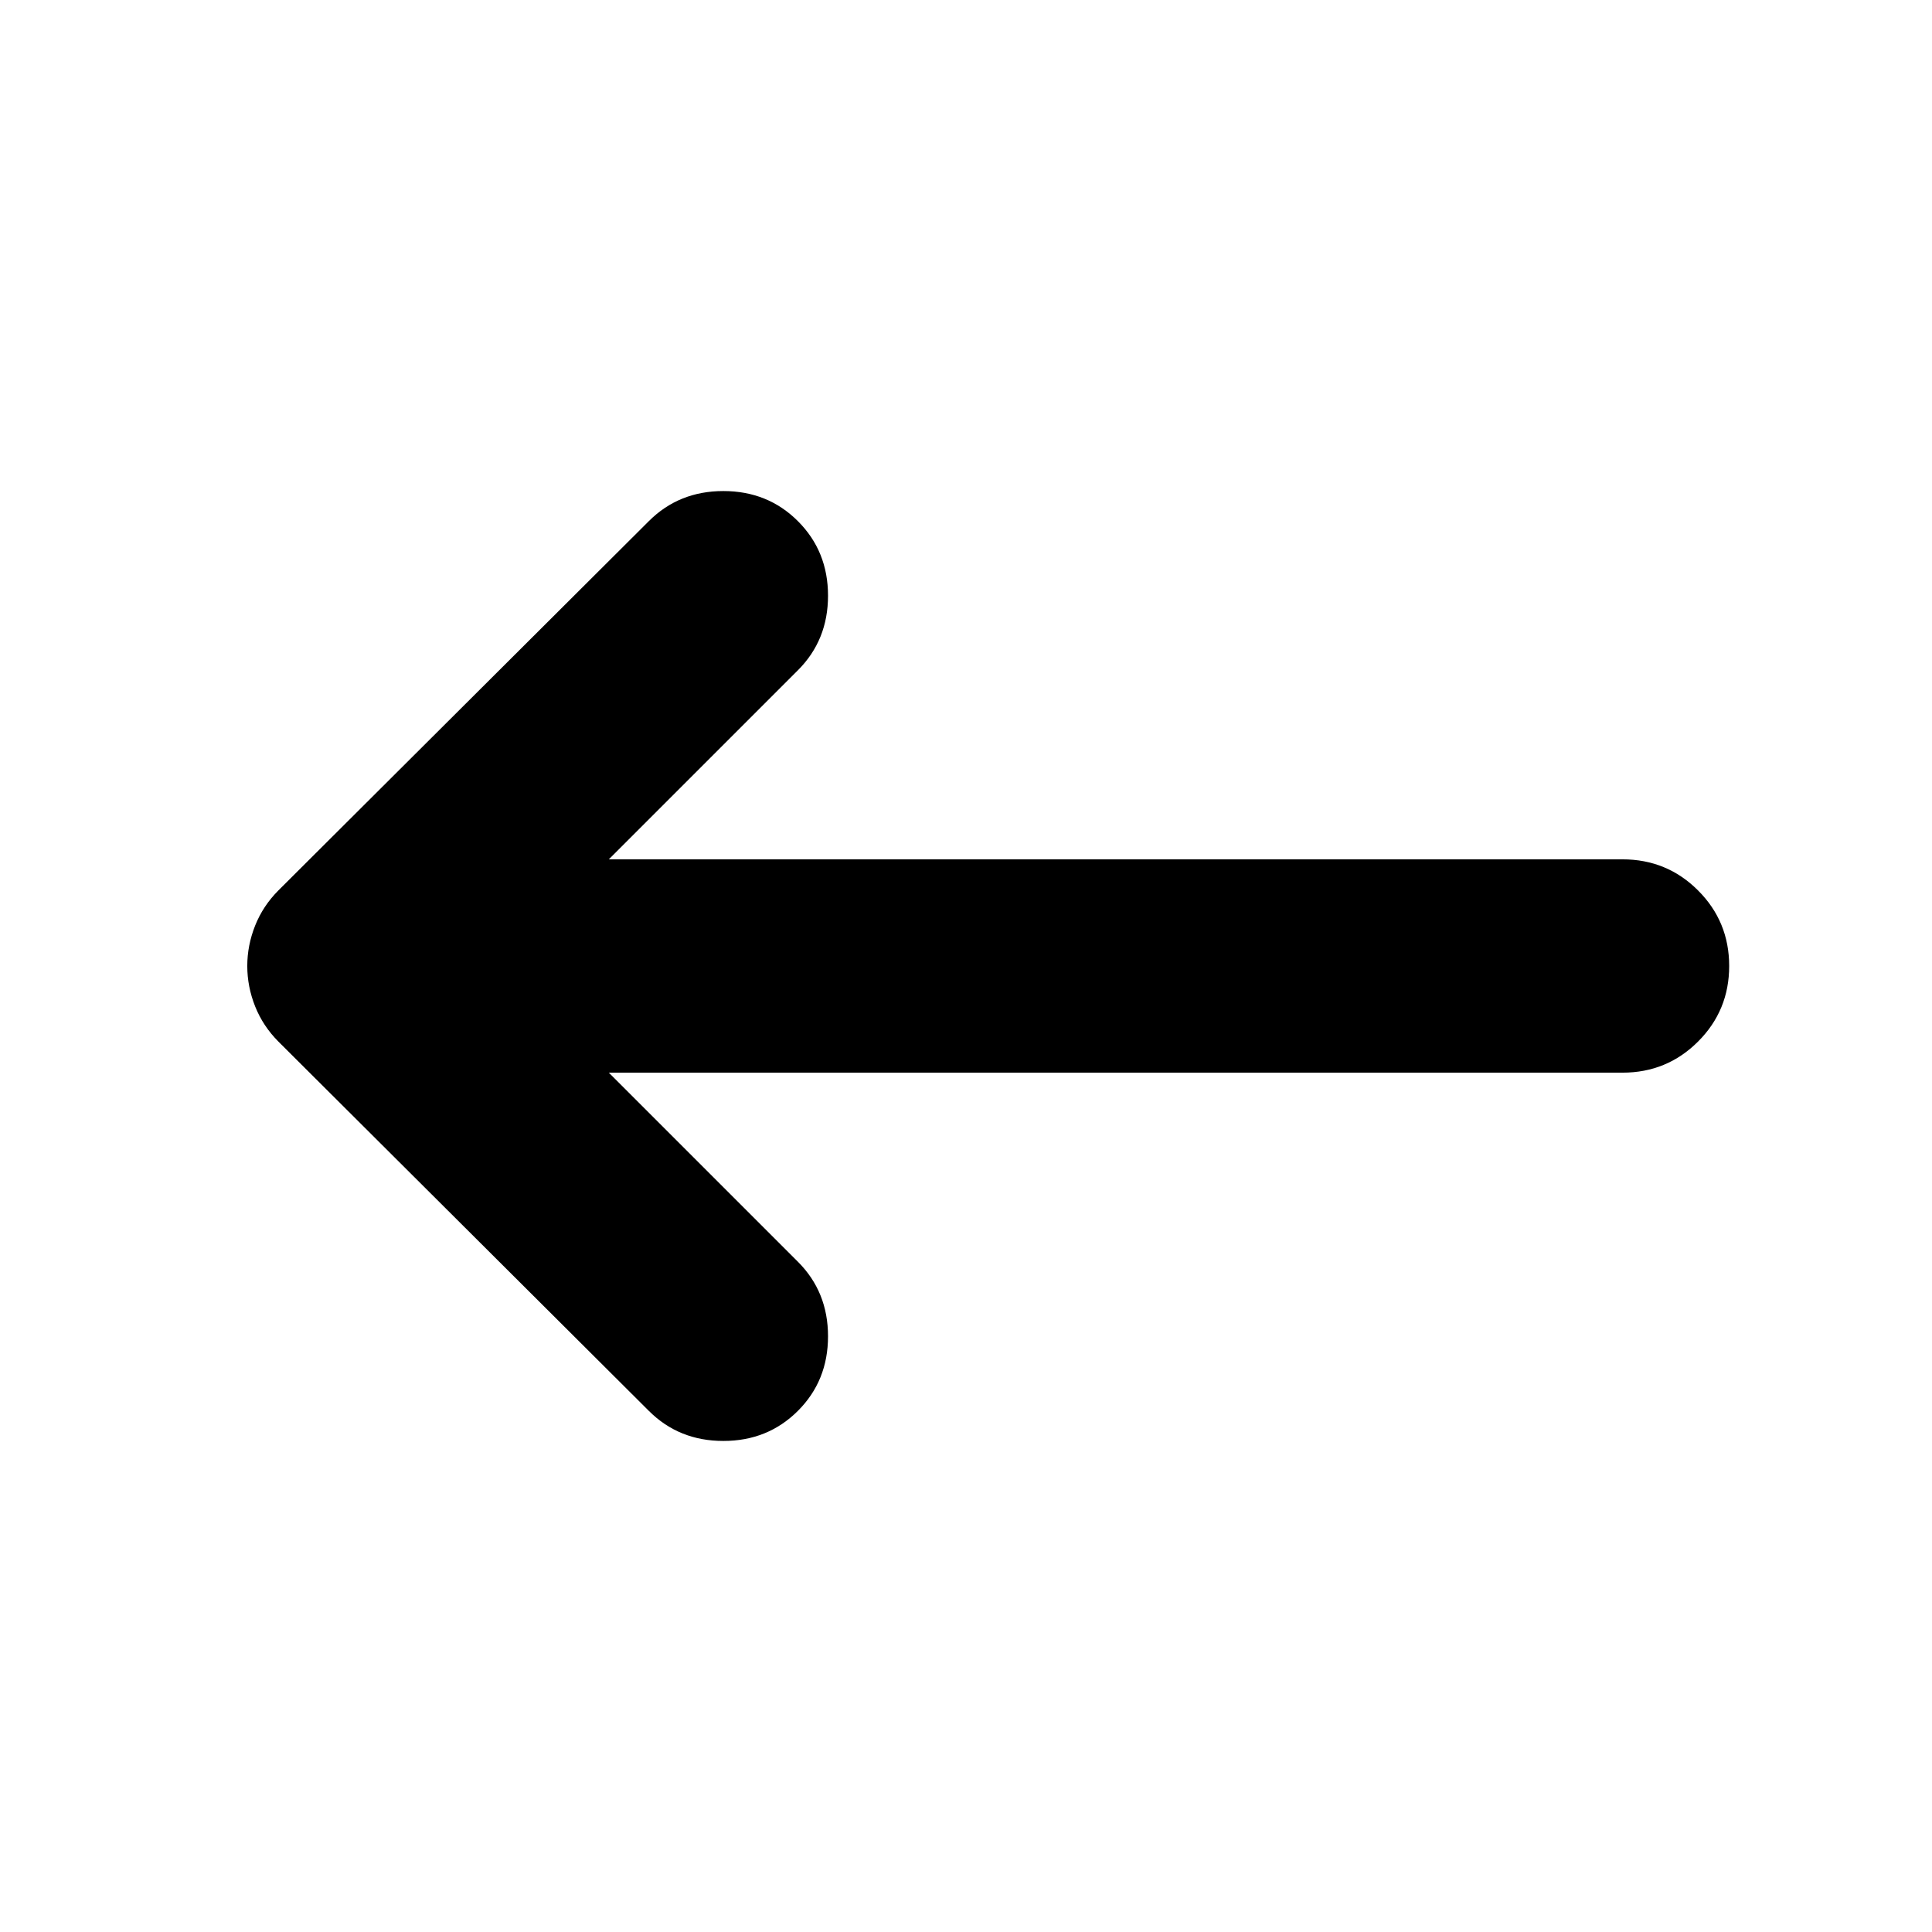
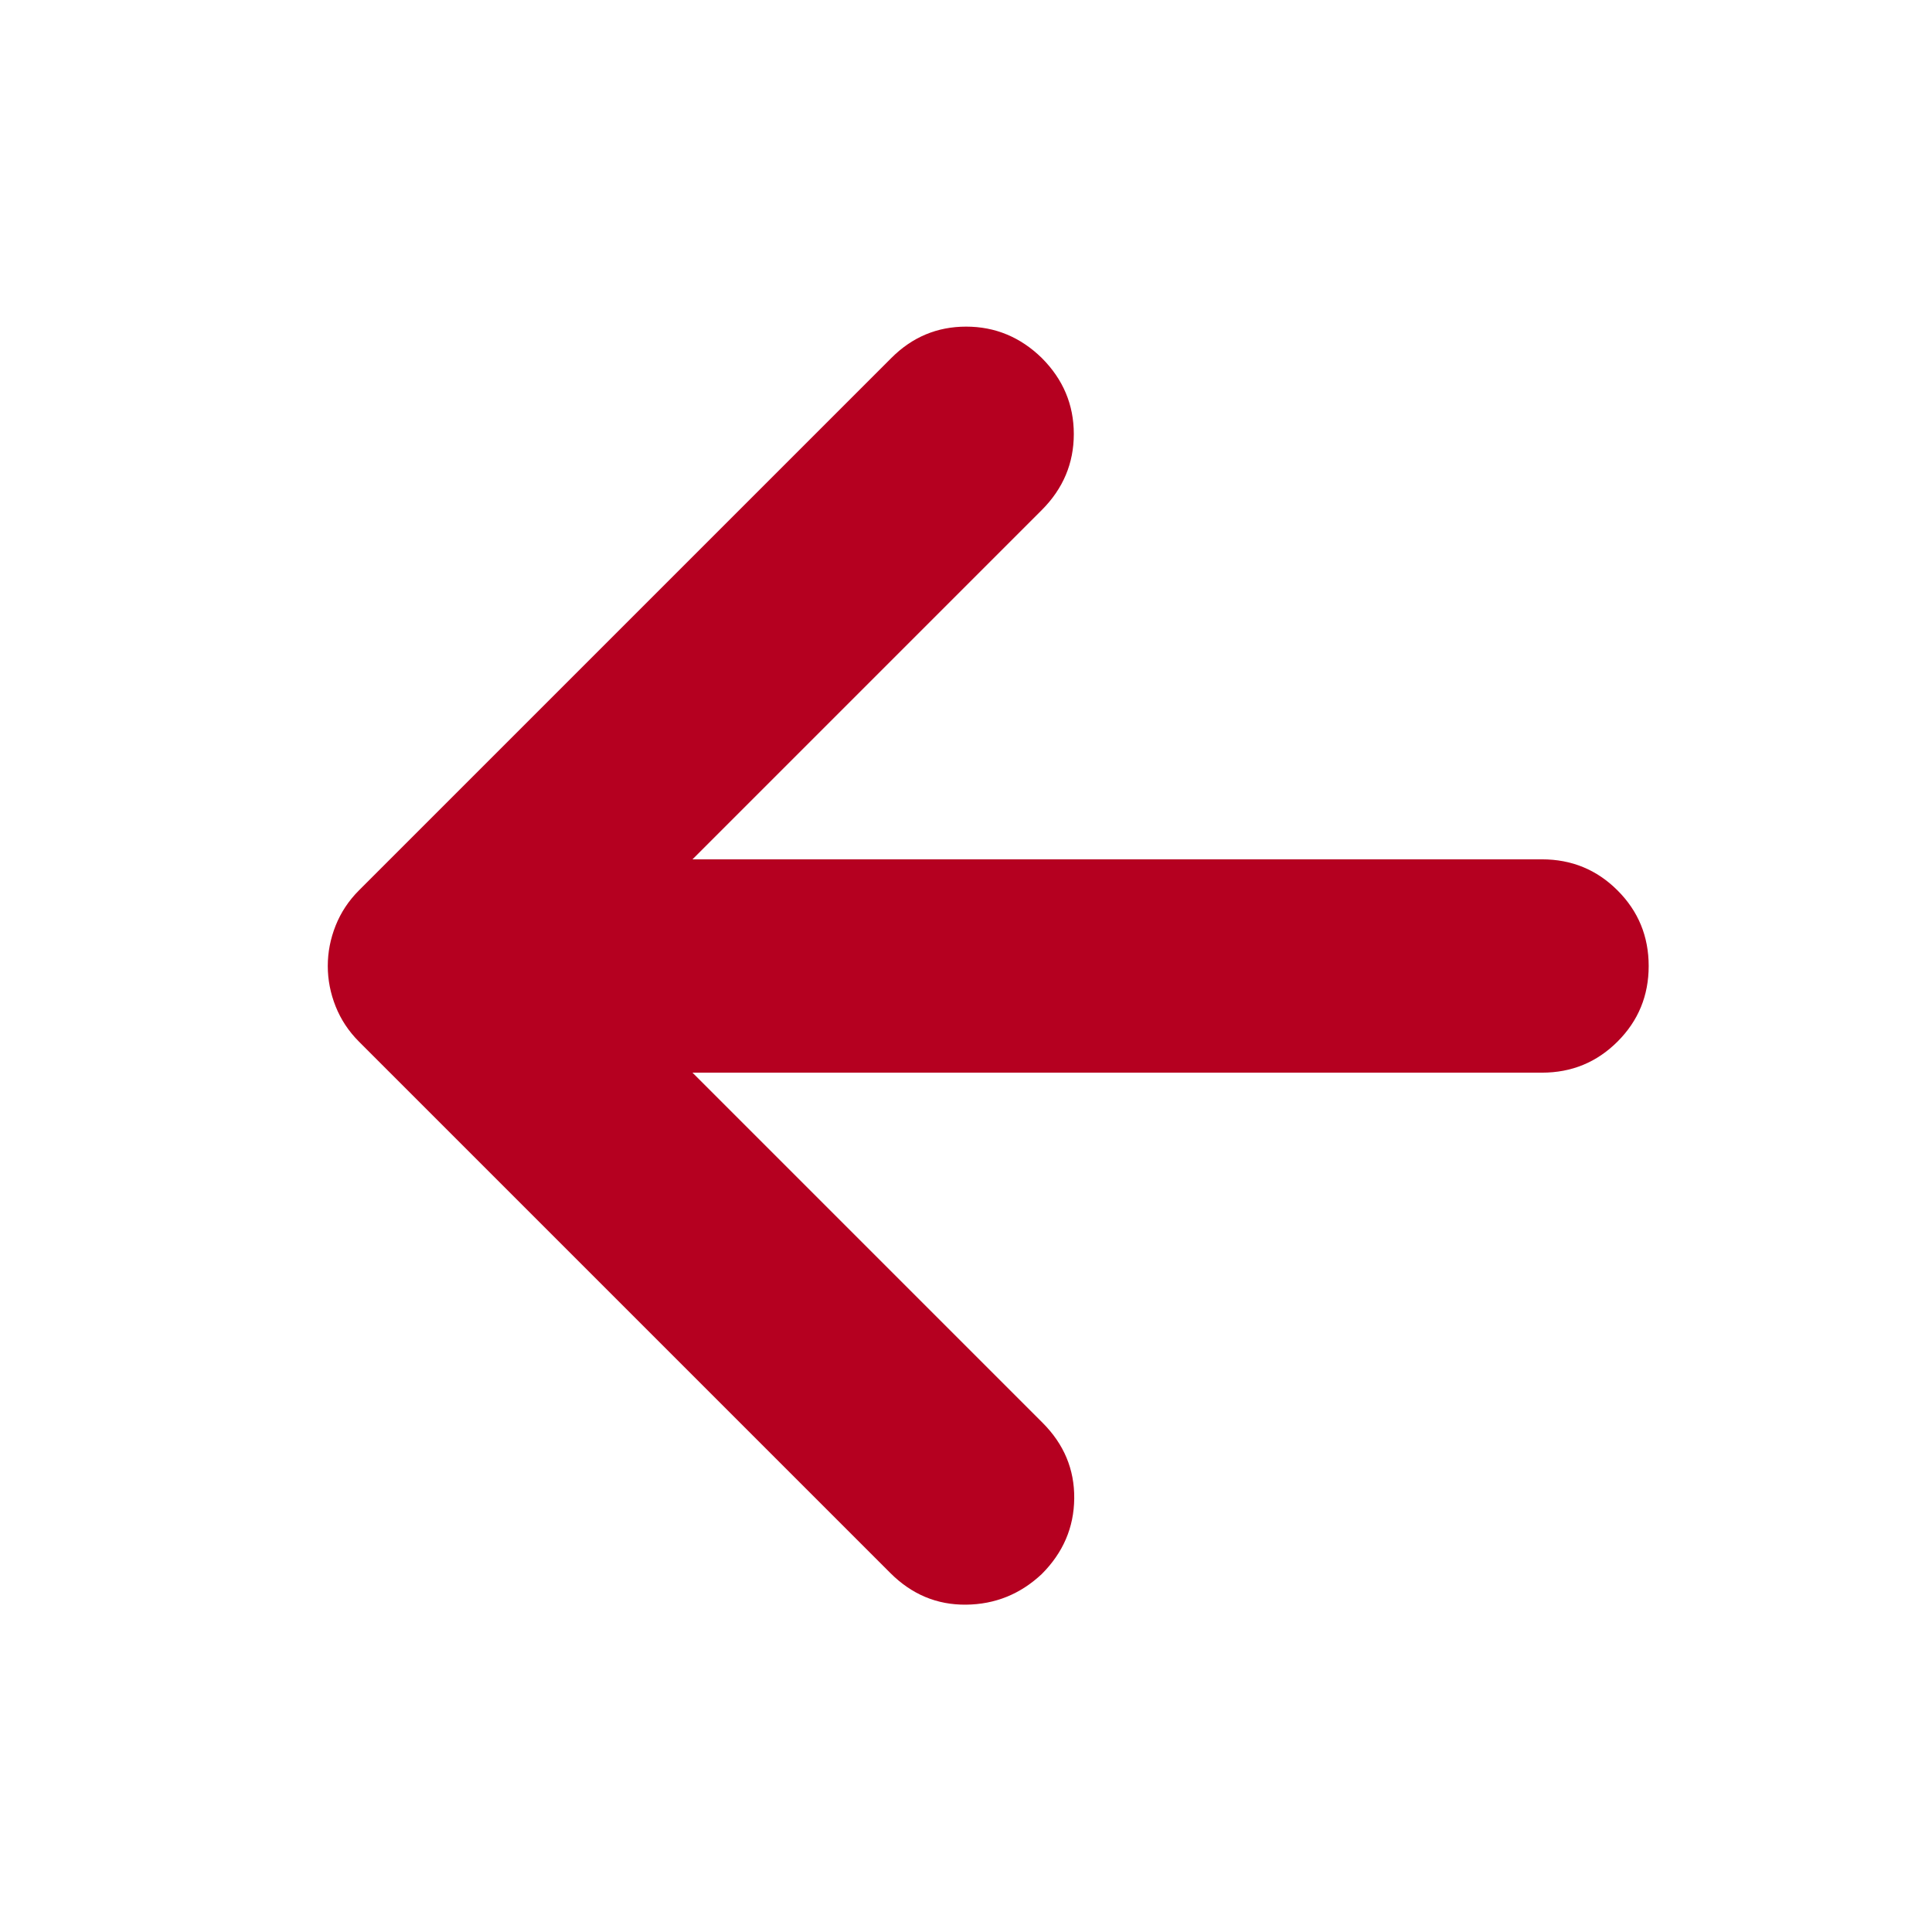
- <svg xmlns="http://www.w3.org/2000/svg" height="24px" viewBox="0 -960 960 960" width="24px" fill="#000000">
-   <path d="m302.52-427 93.96 93.96q14.96 14.95 14.96 37.04t-14.96 37.04Q381.52-244 359.43-244q-22.08 0-37.04-14.96l-184-183.43q-7.69-7.7-11.61-17.52-3.91-9.83-3.91-20.09t3.91-20.09q3.92-9.82 11.61-17.52l184-183.43Q337.35-716 359.43-716q22.09 0 37.05 14.96 14.96 14.95 14.96 37.04t-14.96 37.04L302.52-533h503.7q22.08 0 37.54 15.46 15.46 15.45 15.46 37.54t-15.46 37.54Q828.3-427 806.22-427h-503.7Z" />
+ <svg xmlns="http://www.w3.org/2000/svg" height="24px" viewBox="0 -960 960 960" width="24px" fill="#b50020">
+   <path d="m344.09-427 173.95 173.96q15.96 15.95 15.74 37.61-.21 21.65-16.17 37.6-15.96 14.96-37.61 15.18-21.65.22-37.61-15.74l-264-264q-7.69-7.7-11.61-17.52-3.91-9.83-3.91-20.09t3.91-20.09q3.92-9.82 11.61-17.52l264.57-264.56q15.52-15.53 37.11-15.53 21.58 0 37.54 15.53 15.96 15.95 15.96 37.82t-15.96 37.83L344.09-533h422.13q22.08 0 37.54 15.46 15.46 15.45 15.46 37.54t-15.46 37.54Q788.3-427 766.22-427H344.09Z" />
</svg>
